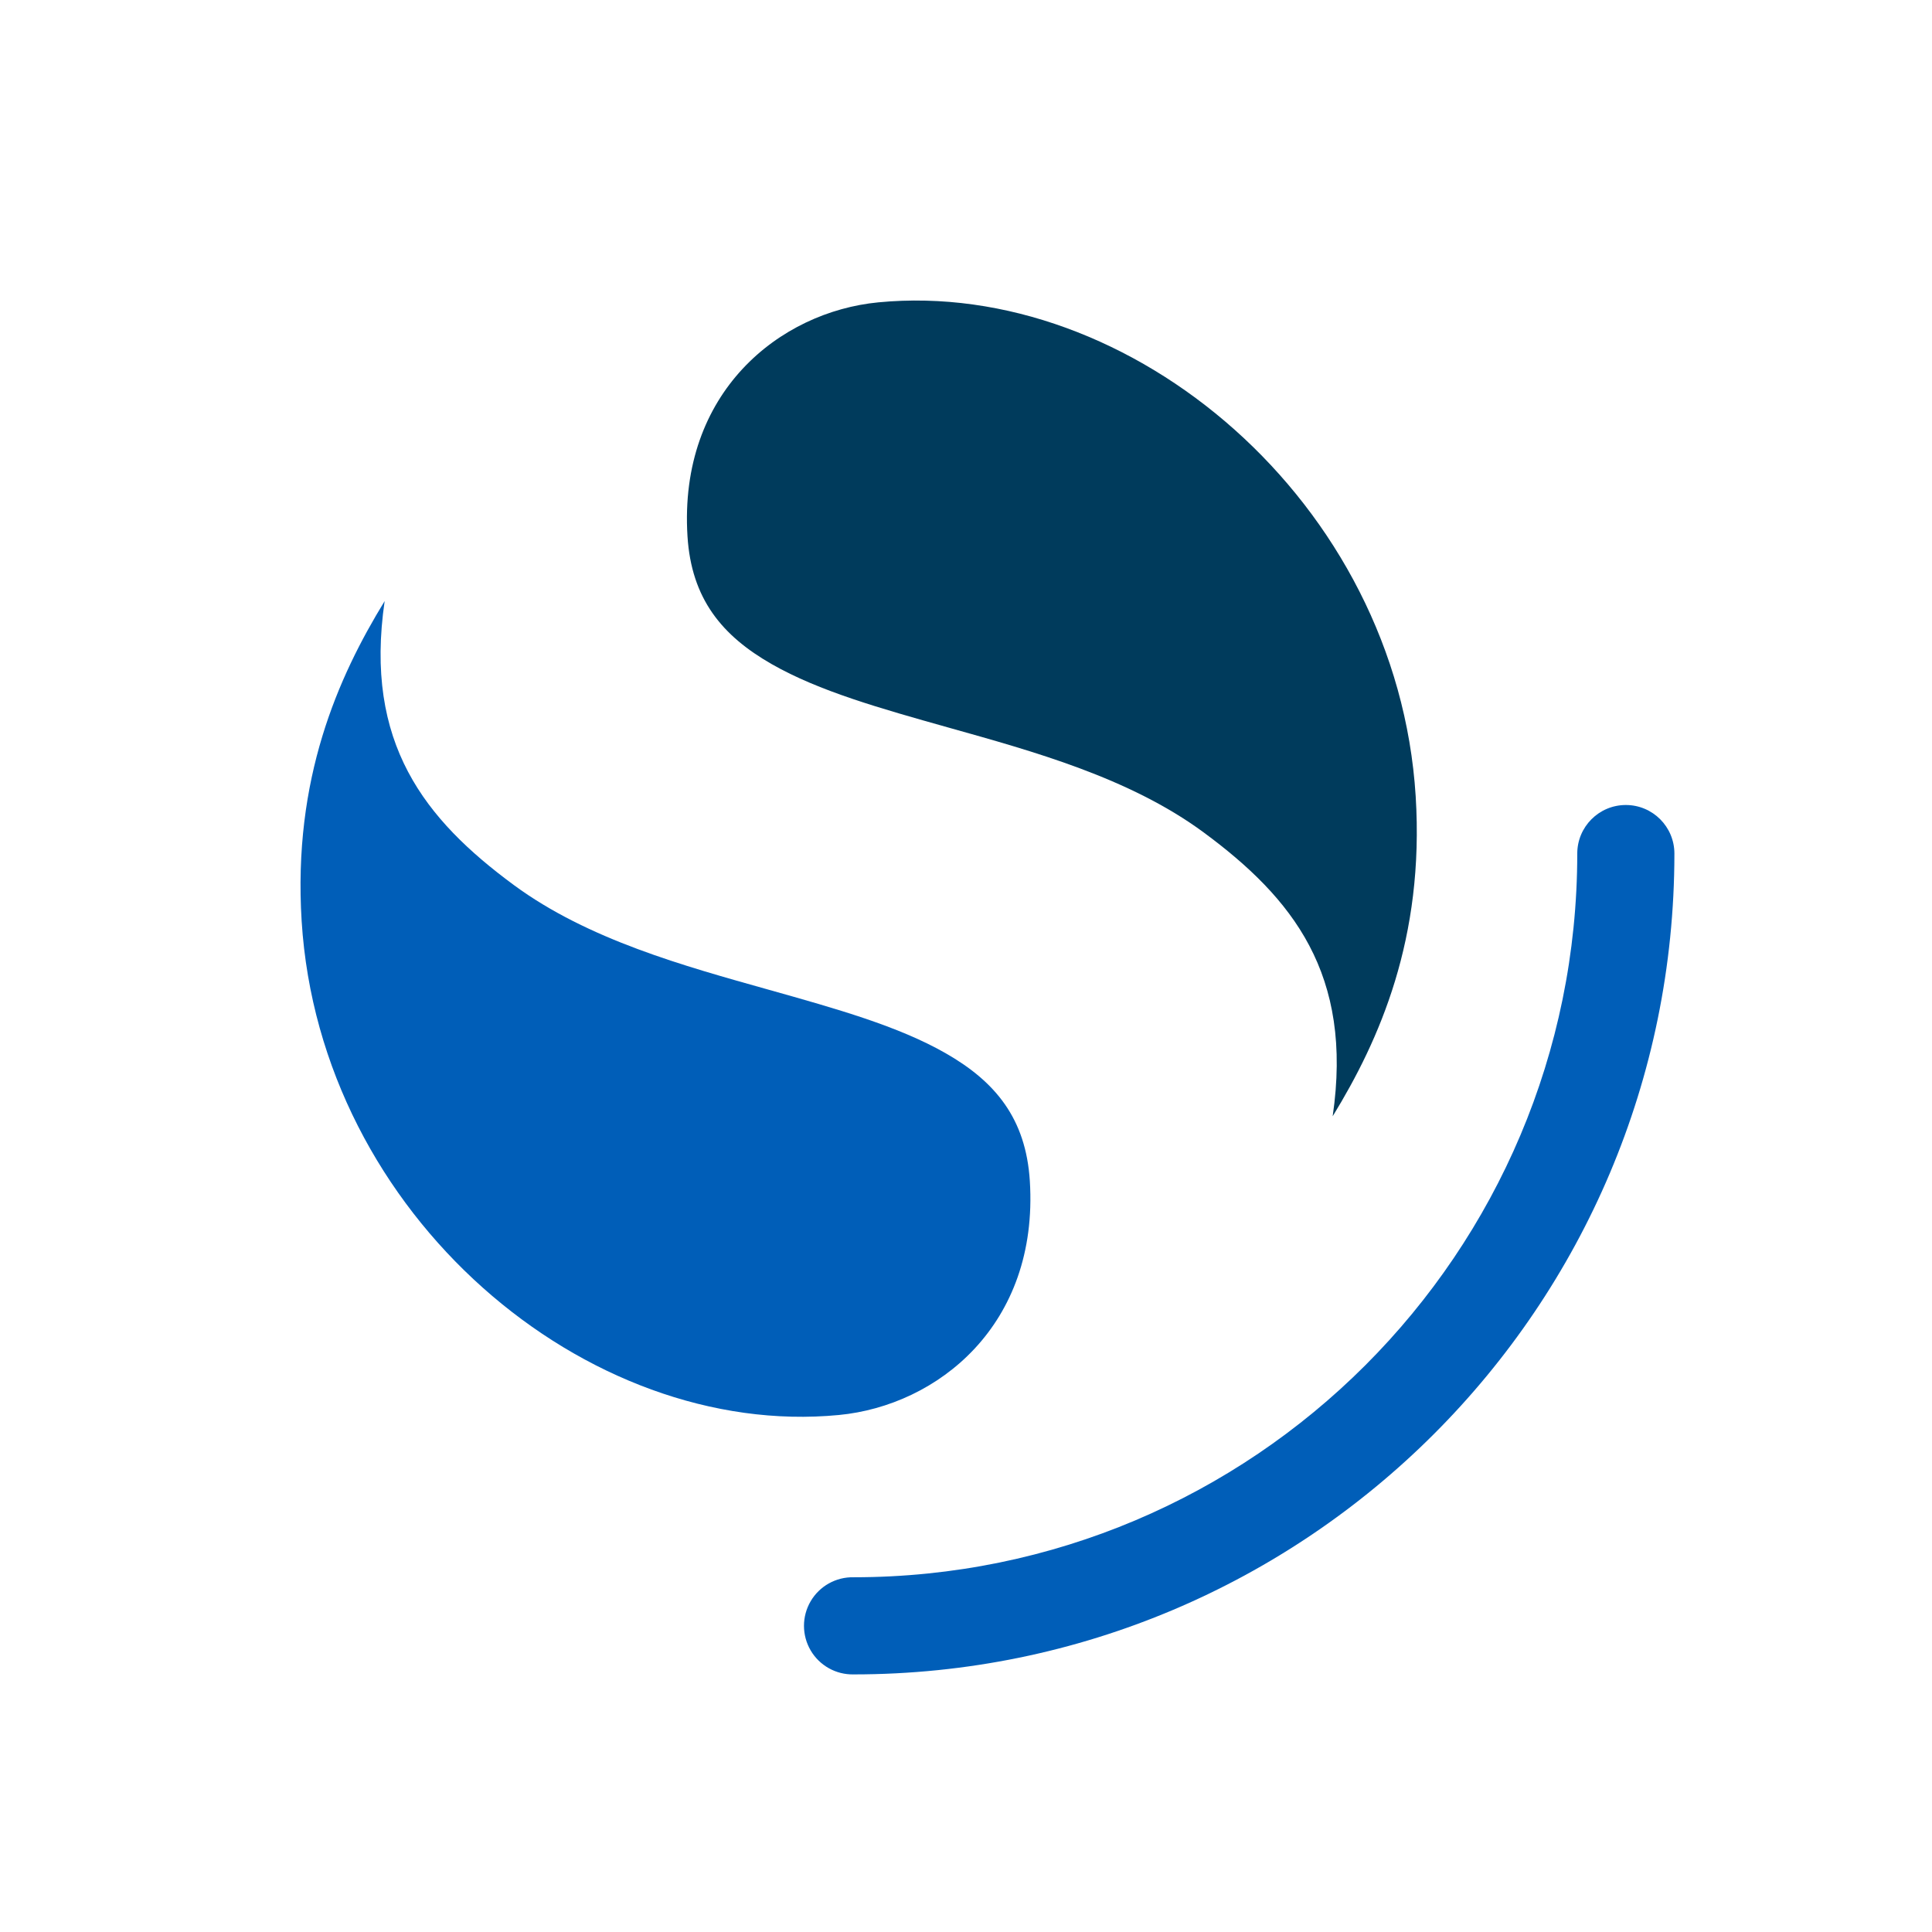
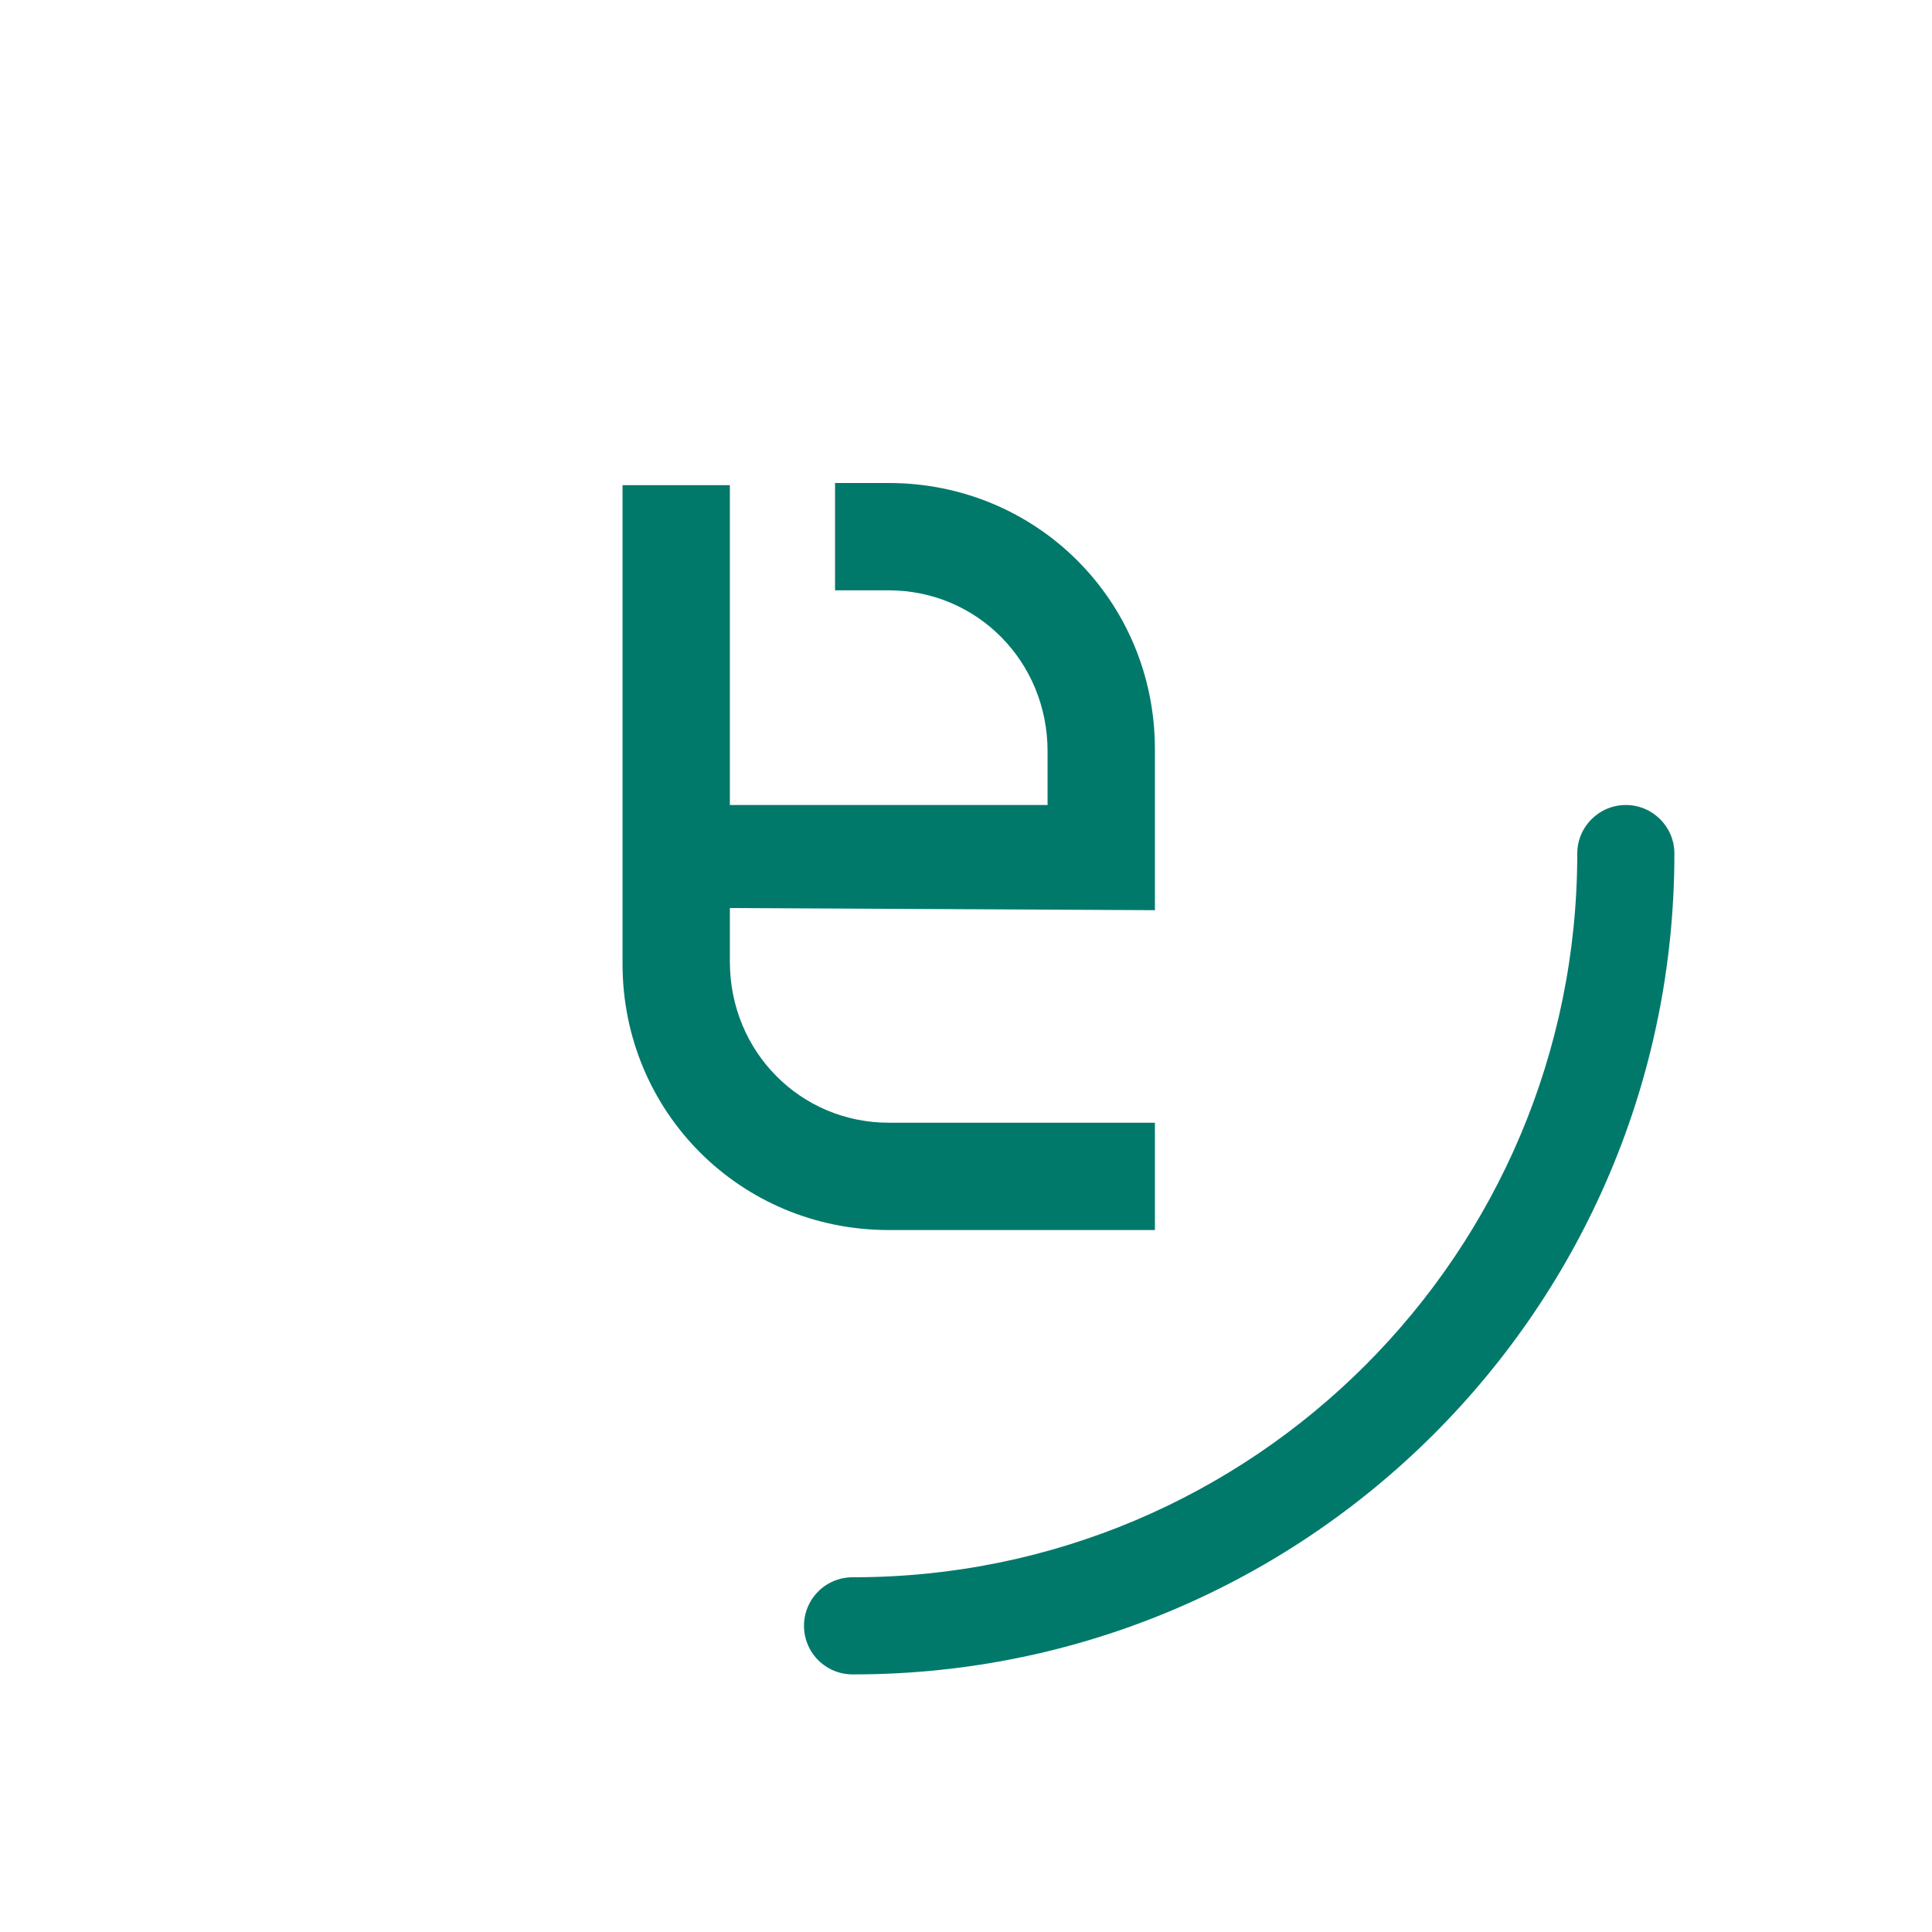
<svg xmlns="http://www.w3.org/2000/svg" fill="none" viewBox="0 0 90 90">
-   <style>.a{fill:#005EB8}.b{fill:#003B5C}@media(prefers-color-scheme:dark){.a{fill:#00A3E0}.b{fill:#B9D9EB}}</style>
  <g>
-     <path class="a" d="M75.737 37.5a2.263 2.263 0 0 0-2.262 2.263c0 18.618-15.094 33.712-33.712 33.712a2.263 2.263 0 1 0 0 4.525C60.88 78 78 60.88 78 39.763a2.263 2.263 0 0 0-2.263-2.263Z" />
+     <path fill="#00796b" d="M75.737 37.5a2.263 2.263 0 0 0-2.262 2.263c0 18.618-15.094 33.712-33.712 33.712a2.263 2.263 0 1 0 0 4.525C60.88 78 78 60.88 78 39.763a2.263 2.263 0 0 0-2.263-2.263Z" />
    <animateTransform attributeName="transform" dur="1.5s" from="0 40 40" keyTimes="0; .3; .7; 1" repeatCount="indefinite" to="359.9 40 40" type="rotate" values="0 40 40; 15 40 40; 340 40 40; 359.9 40 40" />
  </g>
-   <path class="b" d="M62.081 52c2.176-3.55 4.28-8.282 3.867-14.908-.858-13.725-13.29-24.137-25.027-23.008-4.596.441-9.314 4.187-8.895 10.896.182 2.916 1.61 4.637 3.928 5.96 2.208 1.26 5.044 2.057 8.259 2.961 3.883 1.092 8.388 2.32 11.85 4.87 4.15 3.059 6.986 6.603 6.018 13.229Z" />
-   <path class="a" d="M17.919 28c-2.176 3.55-4.28 8.282-3.867 14.908.858 13.725 13.29 24.137 25.027 23.008 4.596-.441 9.314-4.187 8.895-10.896-.182-2.916-1.61-4.637-3.928-5.96-2.208-1.26-5.044-2.057-8.259-2.961-3.883-1.092-8.388-2.32-11.85-4.87-4.15-3.059-6.986-6.603-6.018-13.229Z" />
+   <path d="M53.8,42.4v-7.5c0-6.9-5.5-12.4-12.4-12.4h-2.5v5h2.5c4.1,0,7.4,3.3,7.4,7.5v2.5H34l0,0v-5v-9.9h-5v9.9v5l0,0v5v2.4c0,6.9,5.5,12.4,12.4,12.4h12.4v-5H41.4c-4.1,0-7.4-3.3-7.4-7.5v-2.5L53.8,42.4L53.8,42.4z" fill="#00796b" fillRule="evenodd" strokeWidth="0" />
</svg>
